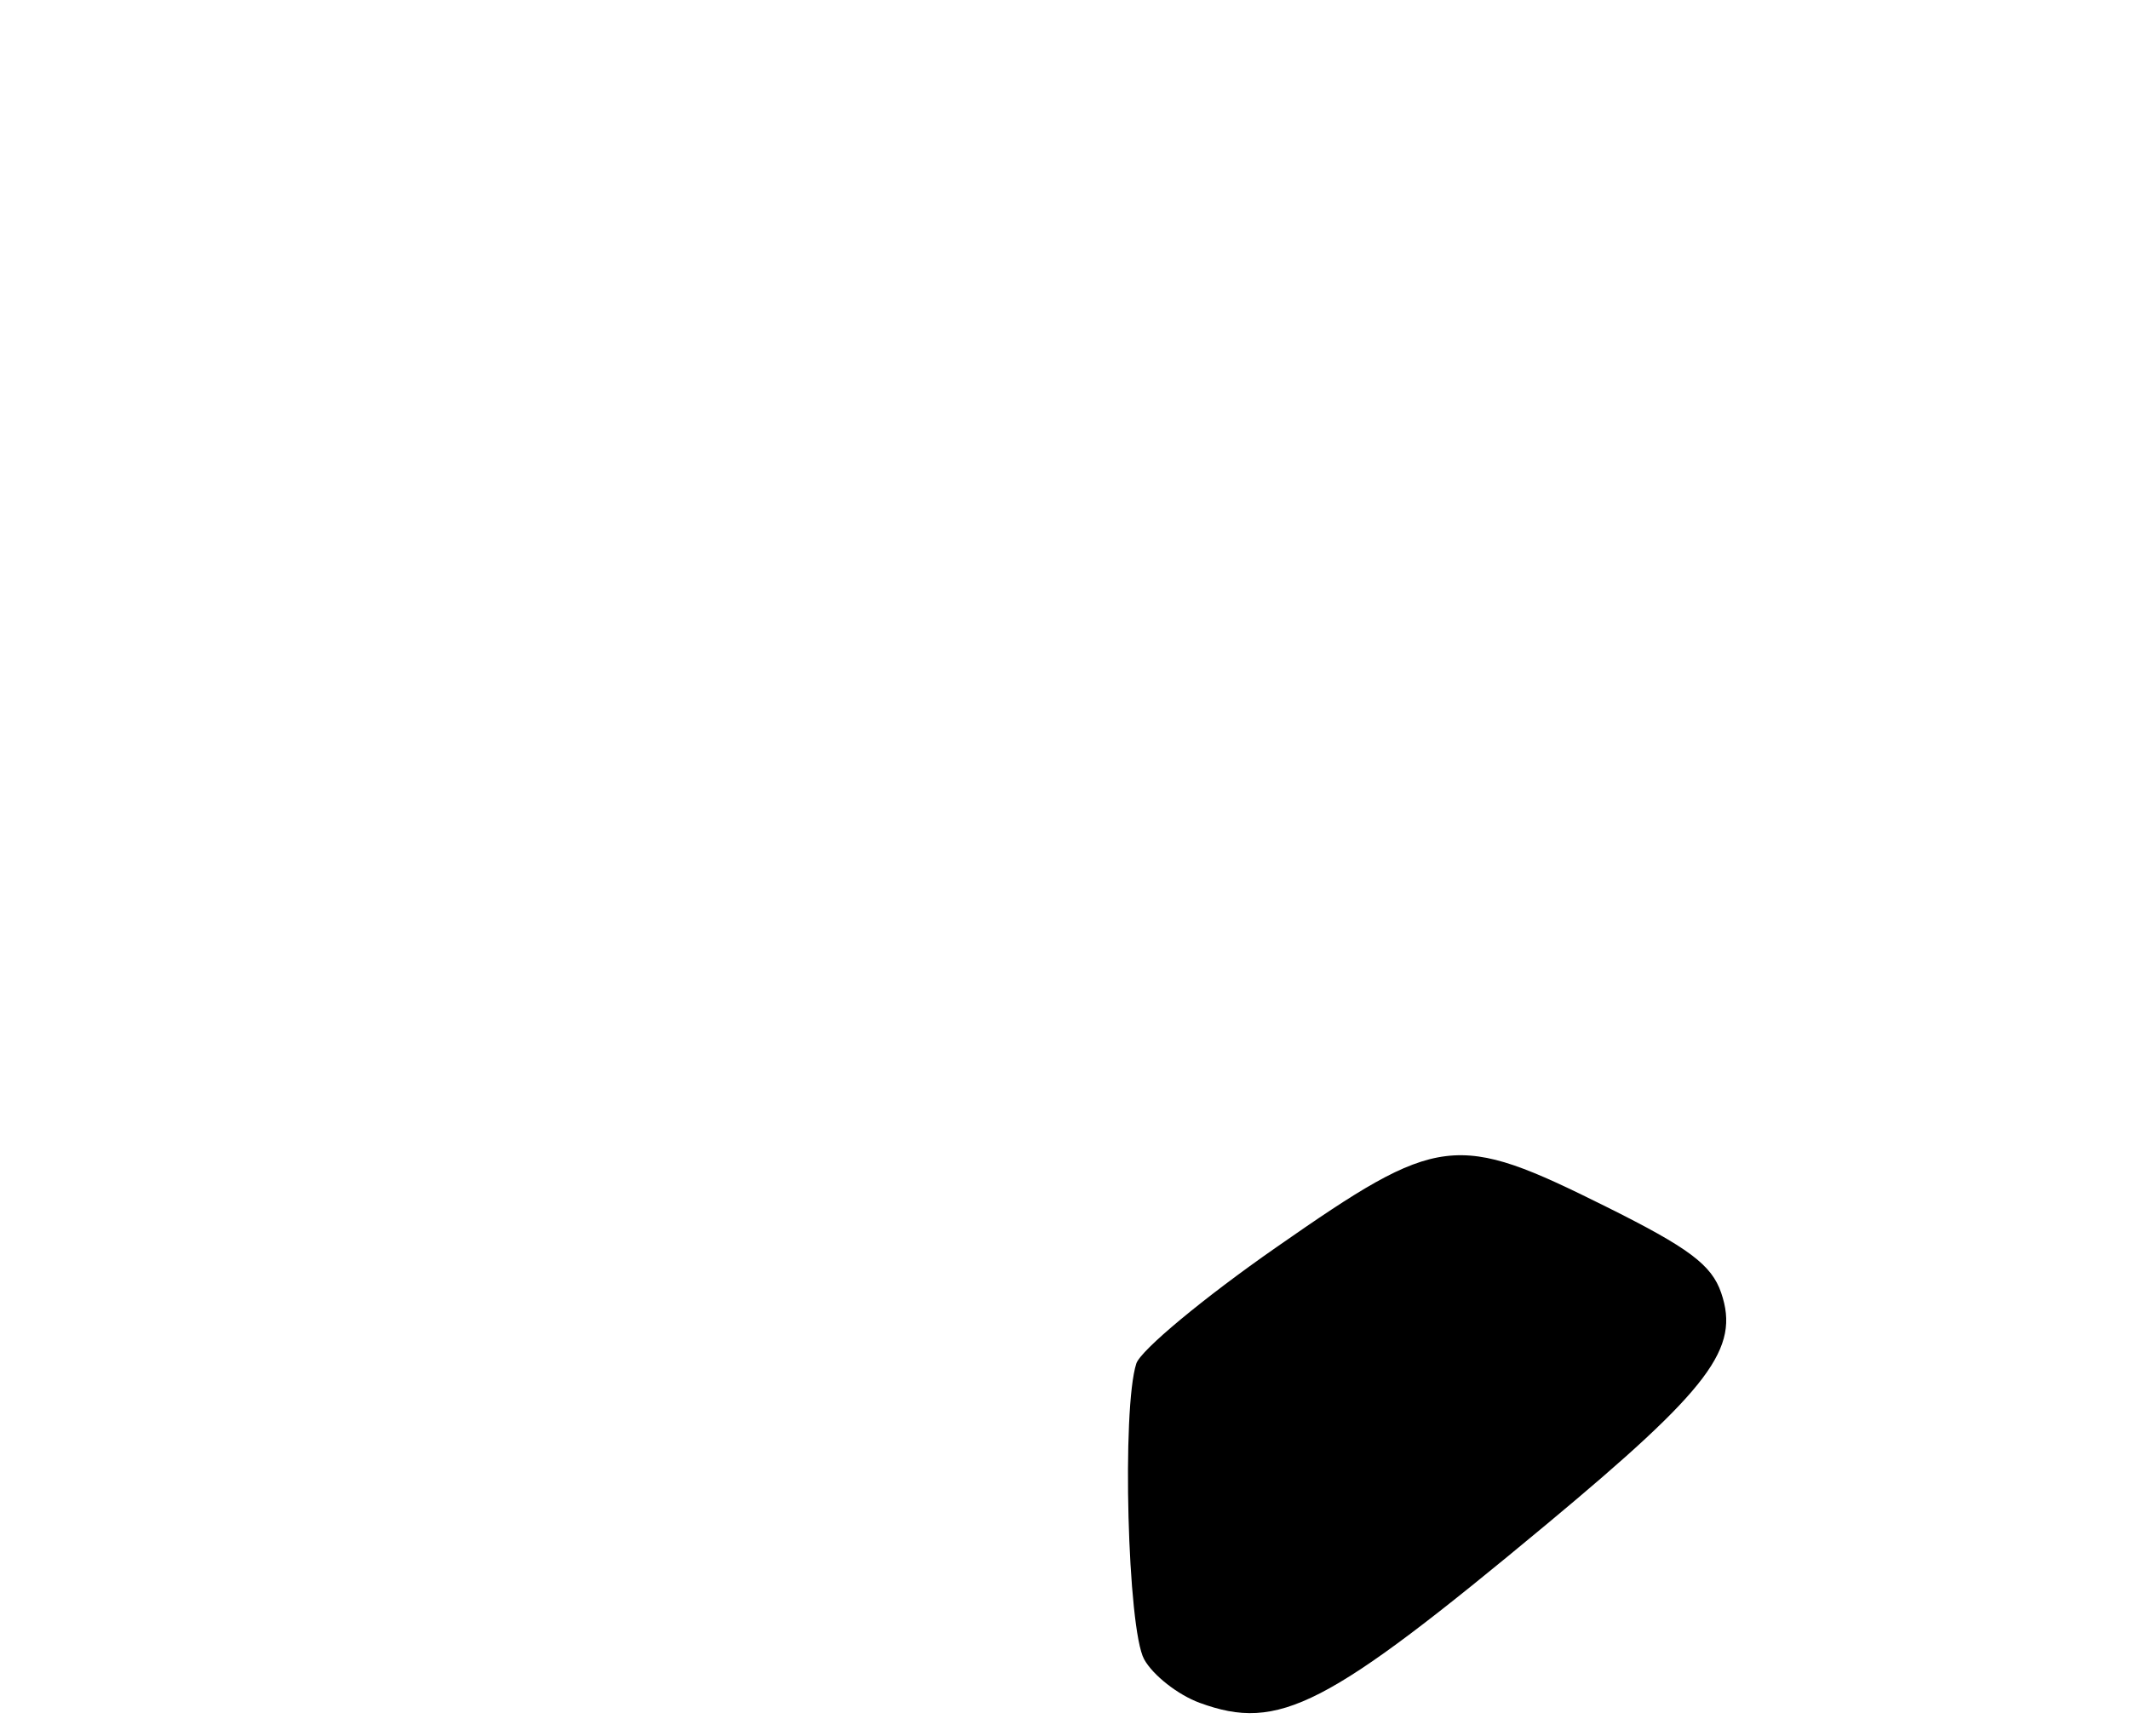
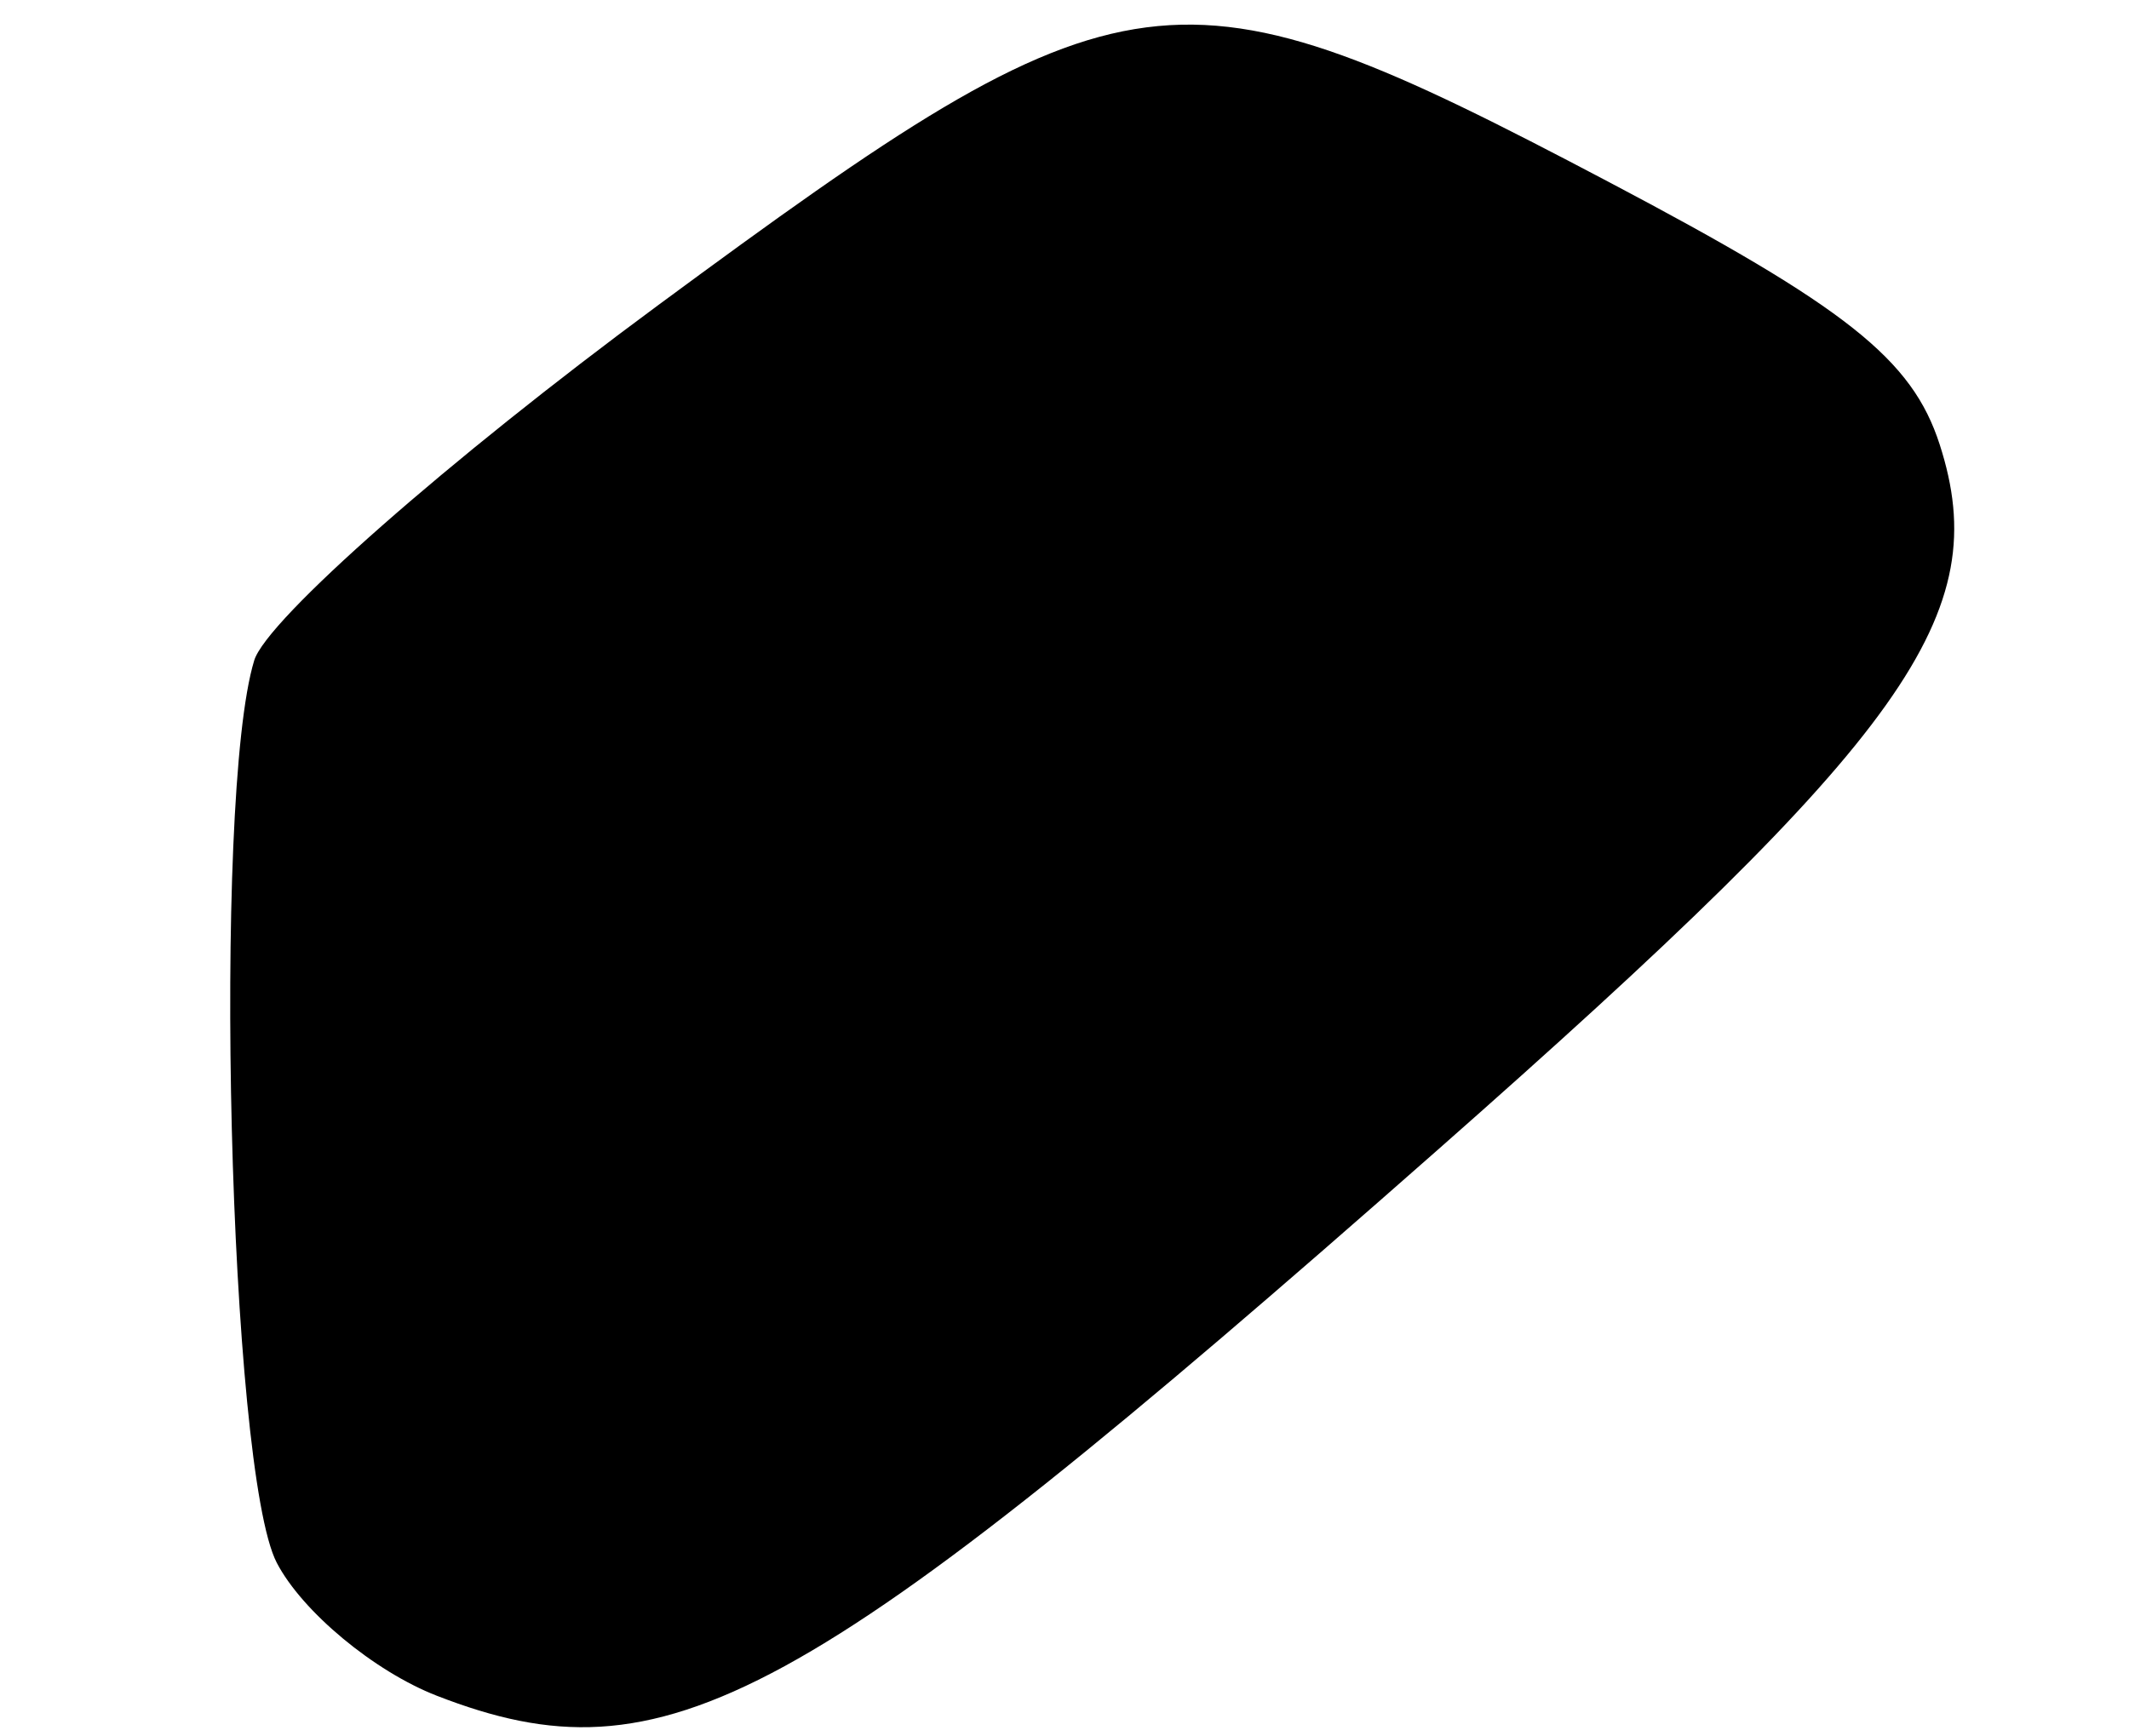
<svg xmlns="http://www.w3.org/2000/svg" version="1.1" id="svg1" width="195.84" height="159.68" viewBox="0 0 195.84 159.68">
  <defs id="defs1" />
  <g id="g1">
    <g id="g2" transform="translate(29.6779,11.93568)">
-       <path style="fill:#000000;stroke-width:3.419" d="m 80.677,144.74 c -2,-0.734 -4.301,-2.539 -5.111,-4.011 -1.525,-2.77 -2.062,-23.06 -0.719,-27.204 0.397,-1.226 6.191,-6.04 12.876,-10.698 15.027,-10.472 16.455,-10.648 30.331,-3.742 7.625,3.795 9.714,5.358 10.593,7.928 1.751,5.119 -0.993,8.76 -16.032,21.276 -20.285,16.882 -24.642,19.126 -31.936,16.451 z" id="path1" />
+       <path style="fill:#000000;stroke-width:10.139" d="M 10.51,144.09 C 4.745,141.851 -1.883,136.343 -4.22,131.849 -8.615,123.396 -10.161,61.476 -6.293,48.829 -5.149,45.088 11.549,30.396 30.812,16.181 74.117,-15.776 78.233,-16.314 118.22,4.761 140.195,16.343 146.213,21.113 148.746,28.956 153.791,44.579 145.885,55.69 102.544,93.886 44.086,145.406 31.531,152.254 10.51,144.09 Z" id="path1" />
    </g>
  </g>
</svg>
